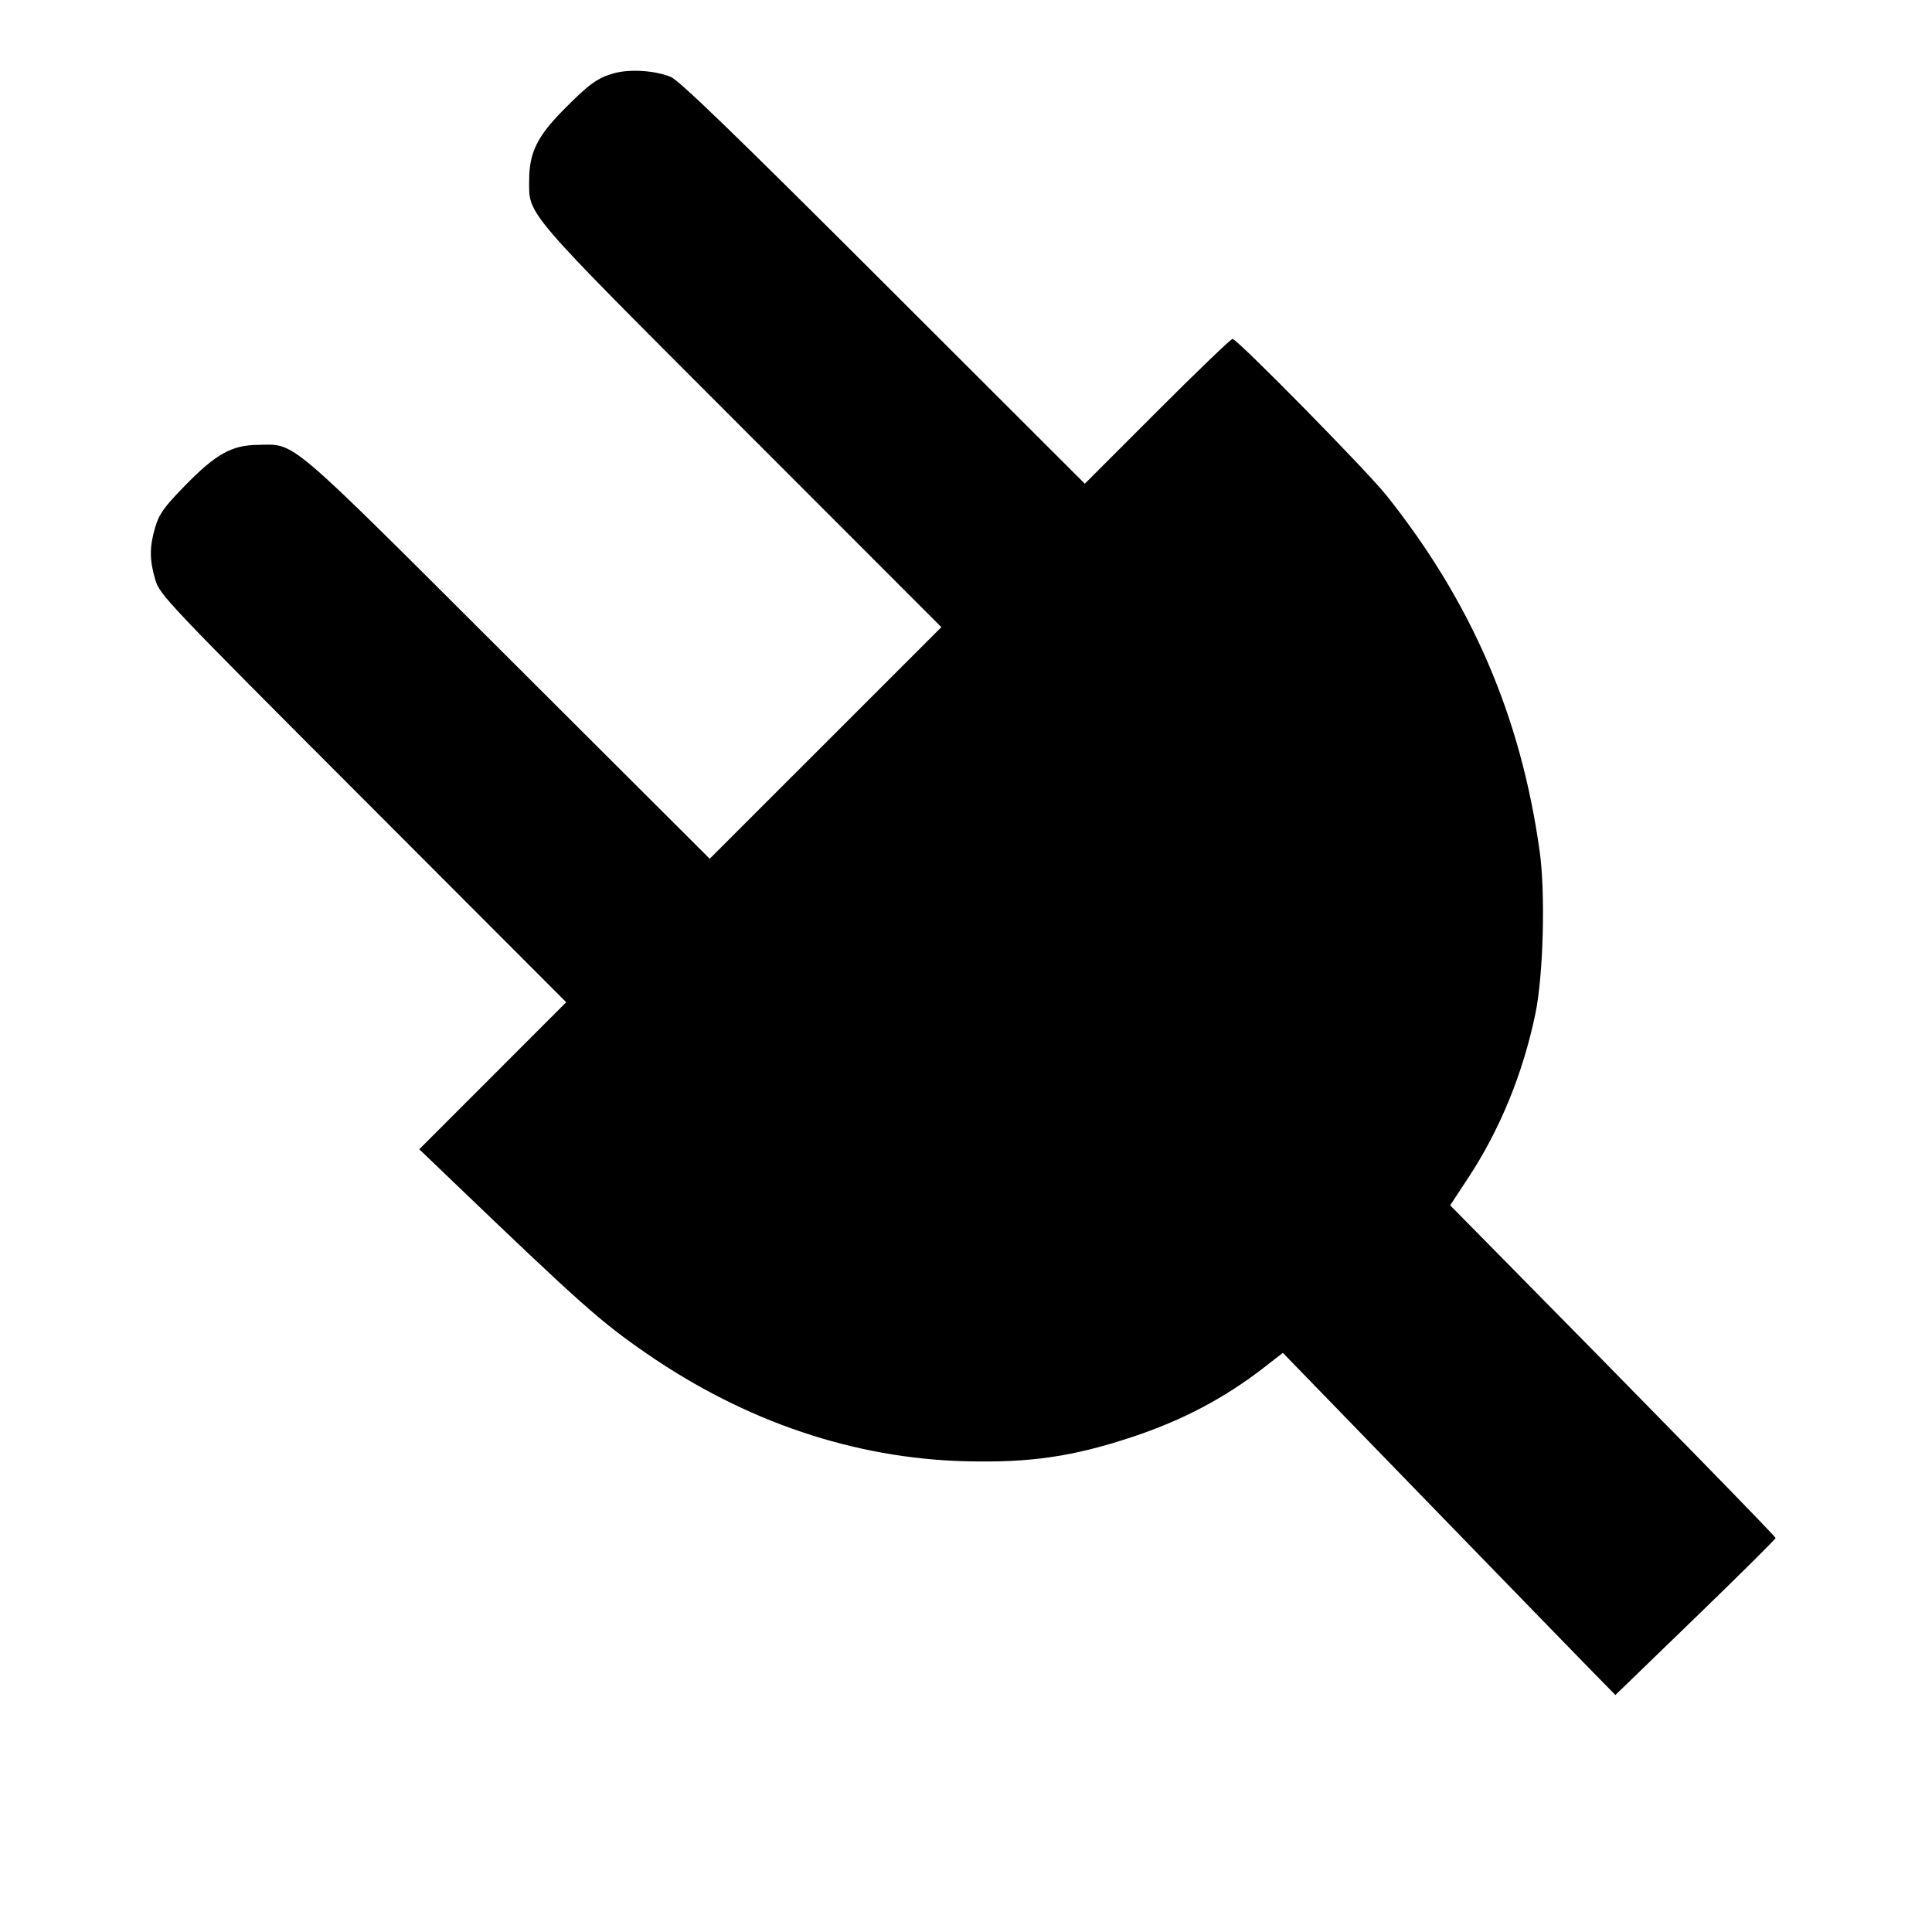
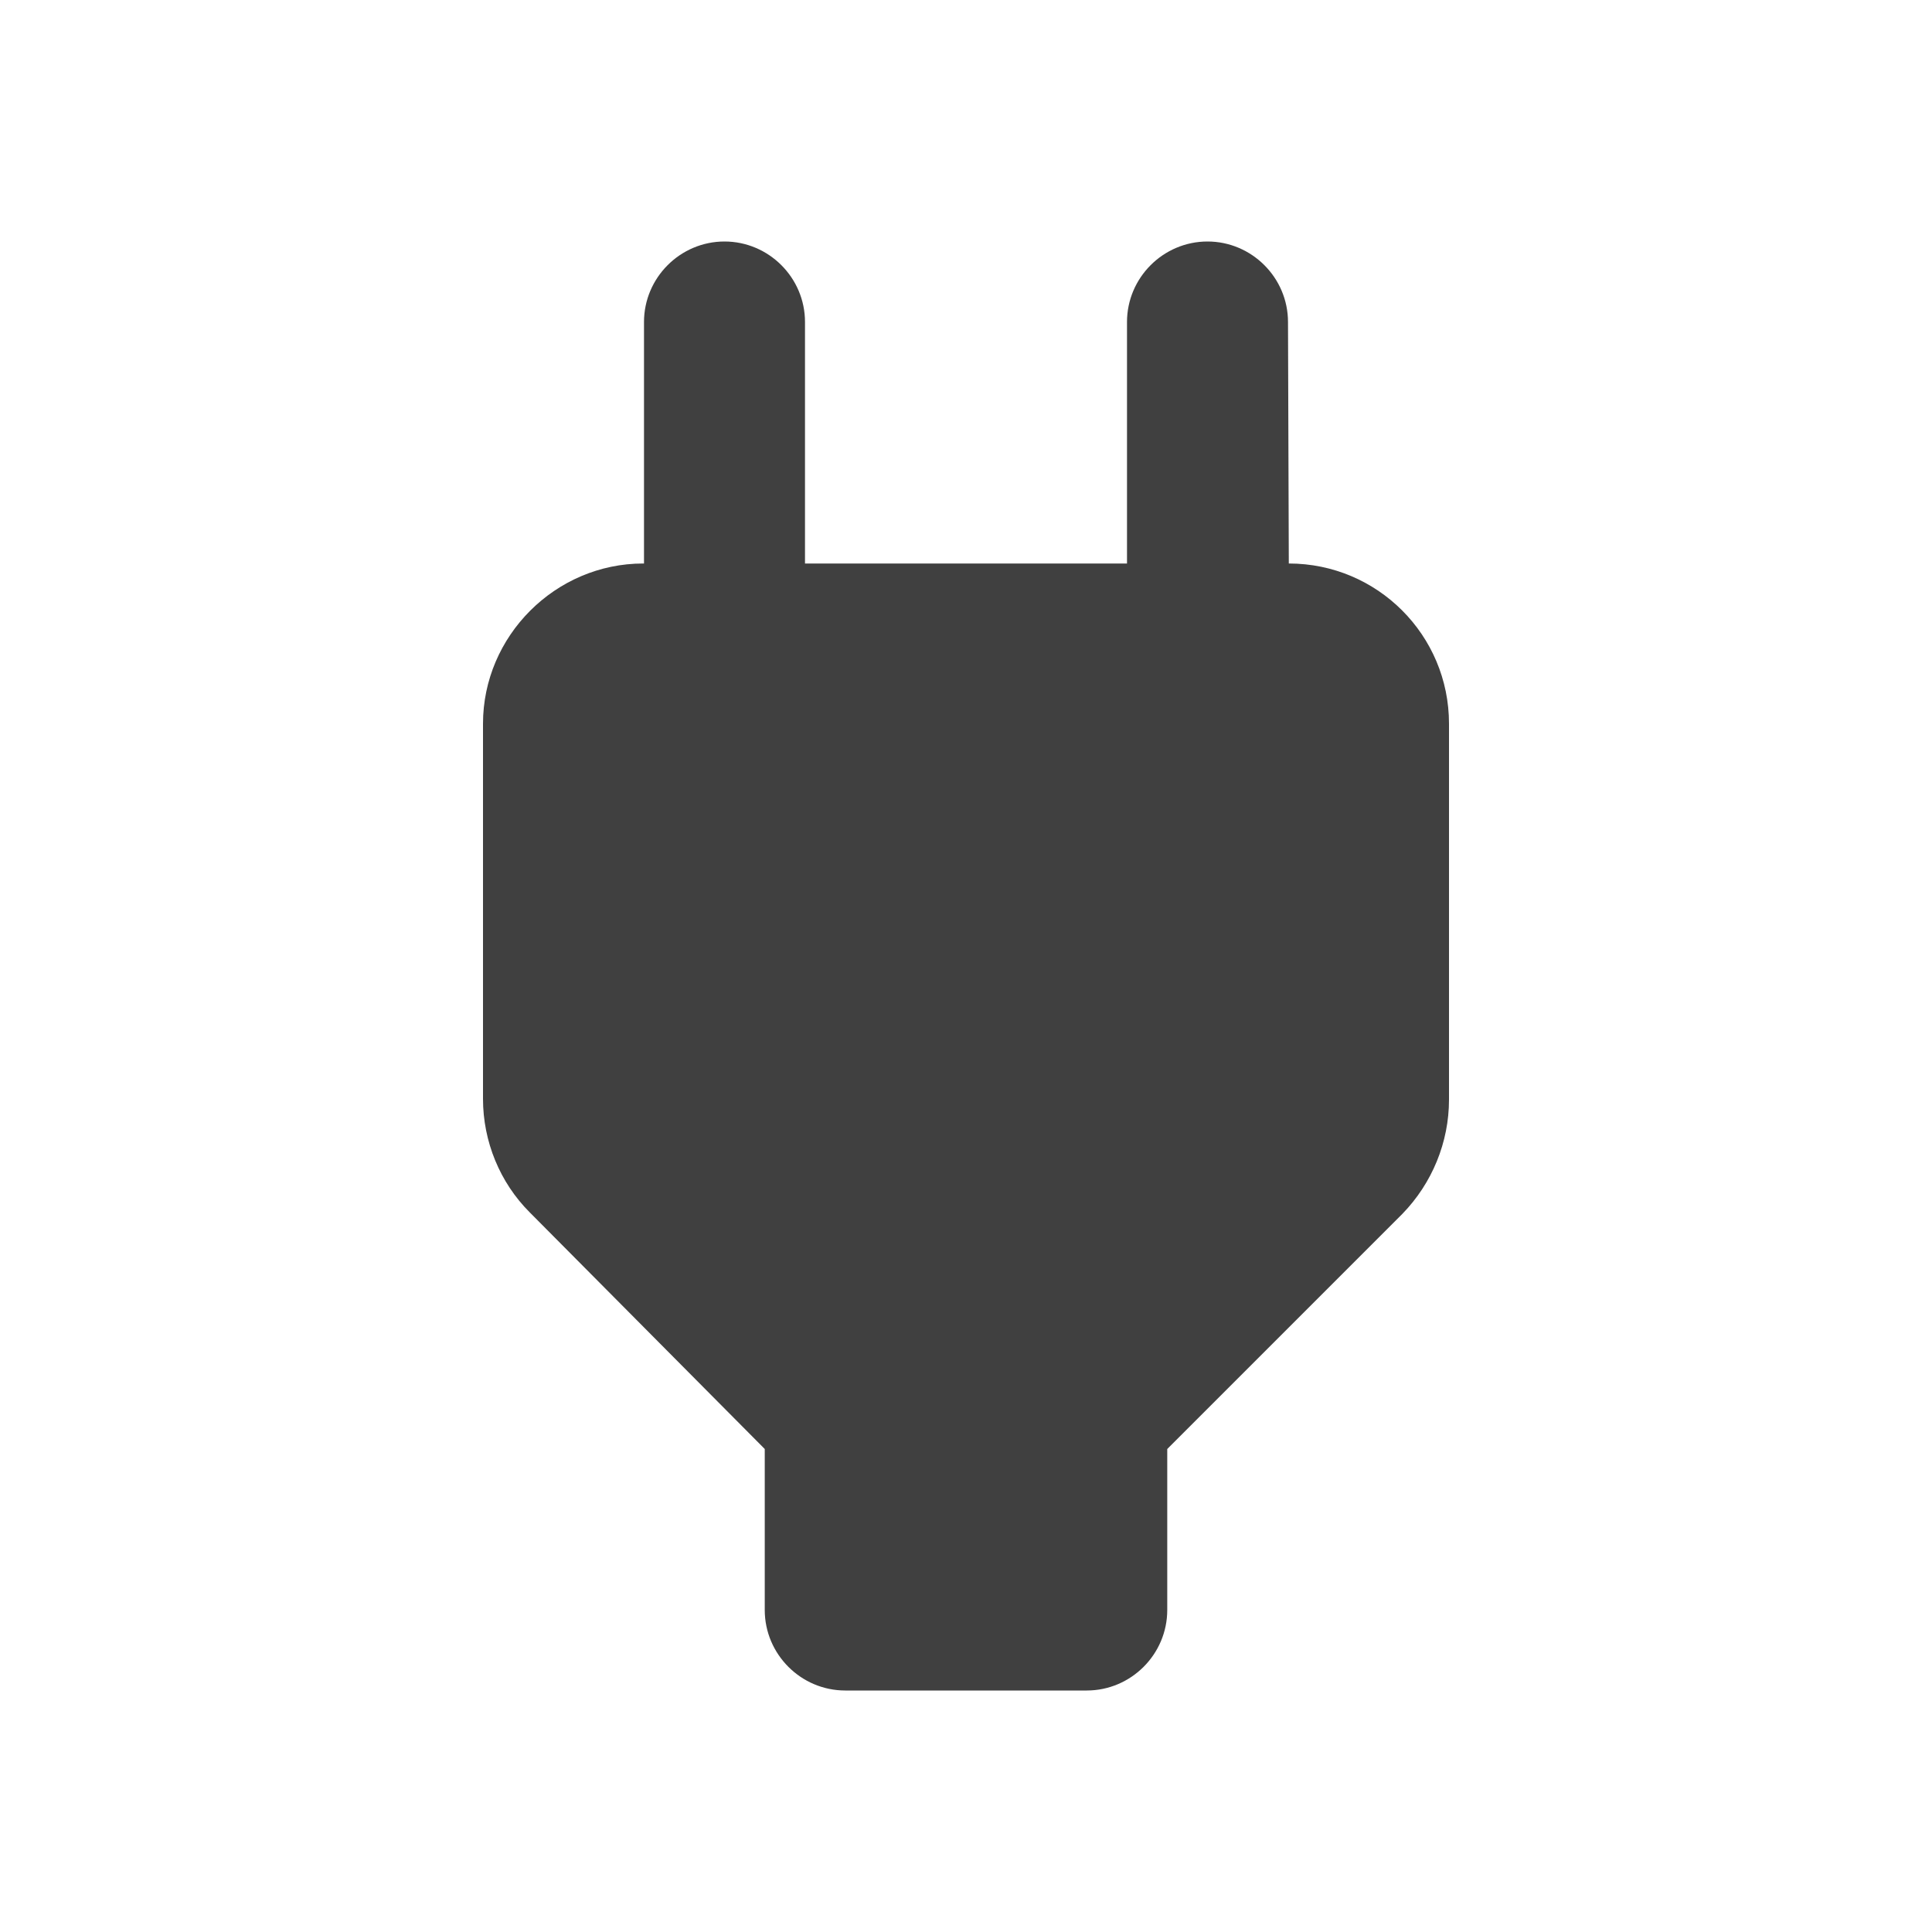
- <svg xmlns="http://www.w3.org/2000/svg" version="1.1" width="667" height="667">
-   <path d="M211.939 25.306 C 206.181 26.933,203.262 29.062,194.293 38.176 C 185.487 47.124,182.737 52.763,182.694 61.956 C 182.637 74.505,179.910 71.324,256.038 147.507 L 324.995 216.514 285.007 256.493 L 245.019 296.472 175.259 226.865 C 97.912 149.687,102.294 153.410,89.000 153.586 C 79.938 153.706,74.519 156.741,63.861 167.663 C 56.675 175.027,54.950 177.429,53.611 181.940 C 51.585 188.762,51.578 193.190,53.584 200.068 C 55.119 205.332,57.342 207.677,125.322 275.755 L 195.476 346.009 170.113 371.387 L 144.750 396.765 155.625 407.193 C 200.630 450.350,207.242 456.229,223.122 467.207 C 257.246 490.796,294.944 503.528,333.500 504.486 C 355.777 505.039,370.480 502.879,391.112 496.021 C 408.441 490.261,422.952 482.574,436.695 471.876 L 442.889 467.053 492.598 518.277 C 519.938 546.450,545.770 573.028,550.002 577.341 L 557.696 585.181 585.348 558.421 C 600.557 543.703,613.000 531.355,613.000 530.981 C 613.000 530.415,572.110 488.568,513.168 428.812 L 500.653 416.125 506.782 406.812 C 517.854 389.988,525.743 370.743,530.070 350.000 C 532.818 336.827,533.575 308.462,531.565 294.000 C 525.094 247.452,508.134 208.039,478.636 171.000 C 471.875 162.510,427.110 117.000,425.521 117.000 C 424.951 117.000,413.242 128.250,399.501 141.999 L 374.517 166.998 305.009 97.579 C 253.523 46.160,234.473 27.741,231.538 26.543 C 226.075 24.312,217.393 23.764,211.939 25.306 " stroke="none" fill="black" fill-rule="evenodd" />
+ <svg xmlns="http://www.w3.org/2000/svg" width="48" height="48" viewBox="0 0 48 48" fill="none">
+   <path d="M32.02 14L32 8C32 6.9 31.1 6 30 6C28.9 6 28 6.9 28 8V14H20V8C20 6.9 19.1 6 18 6C16.9 6 16 6.9 16 8V14H15.98C13.8 14 12 15.8 12 17.98V27.3C12 28.36 12.42 29.38 13.16 30.12L19 36V40C19 41.1 19.9 42 21 42H27C28.1 42 29 41.1 29 40V36L34.84 30.16C35.58 29.4 36 28.38 36 27.32V17.98C36 15.78 34.22 14 32.02 14Z" fill="#404040" />
</svg>
